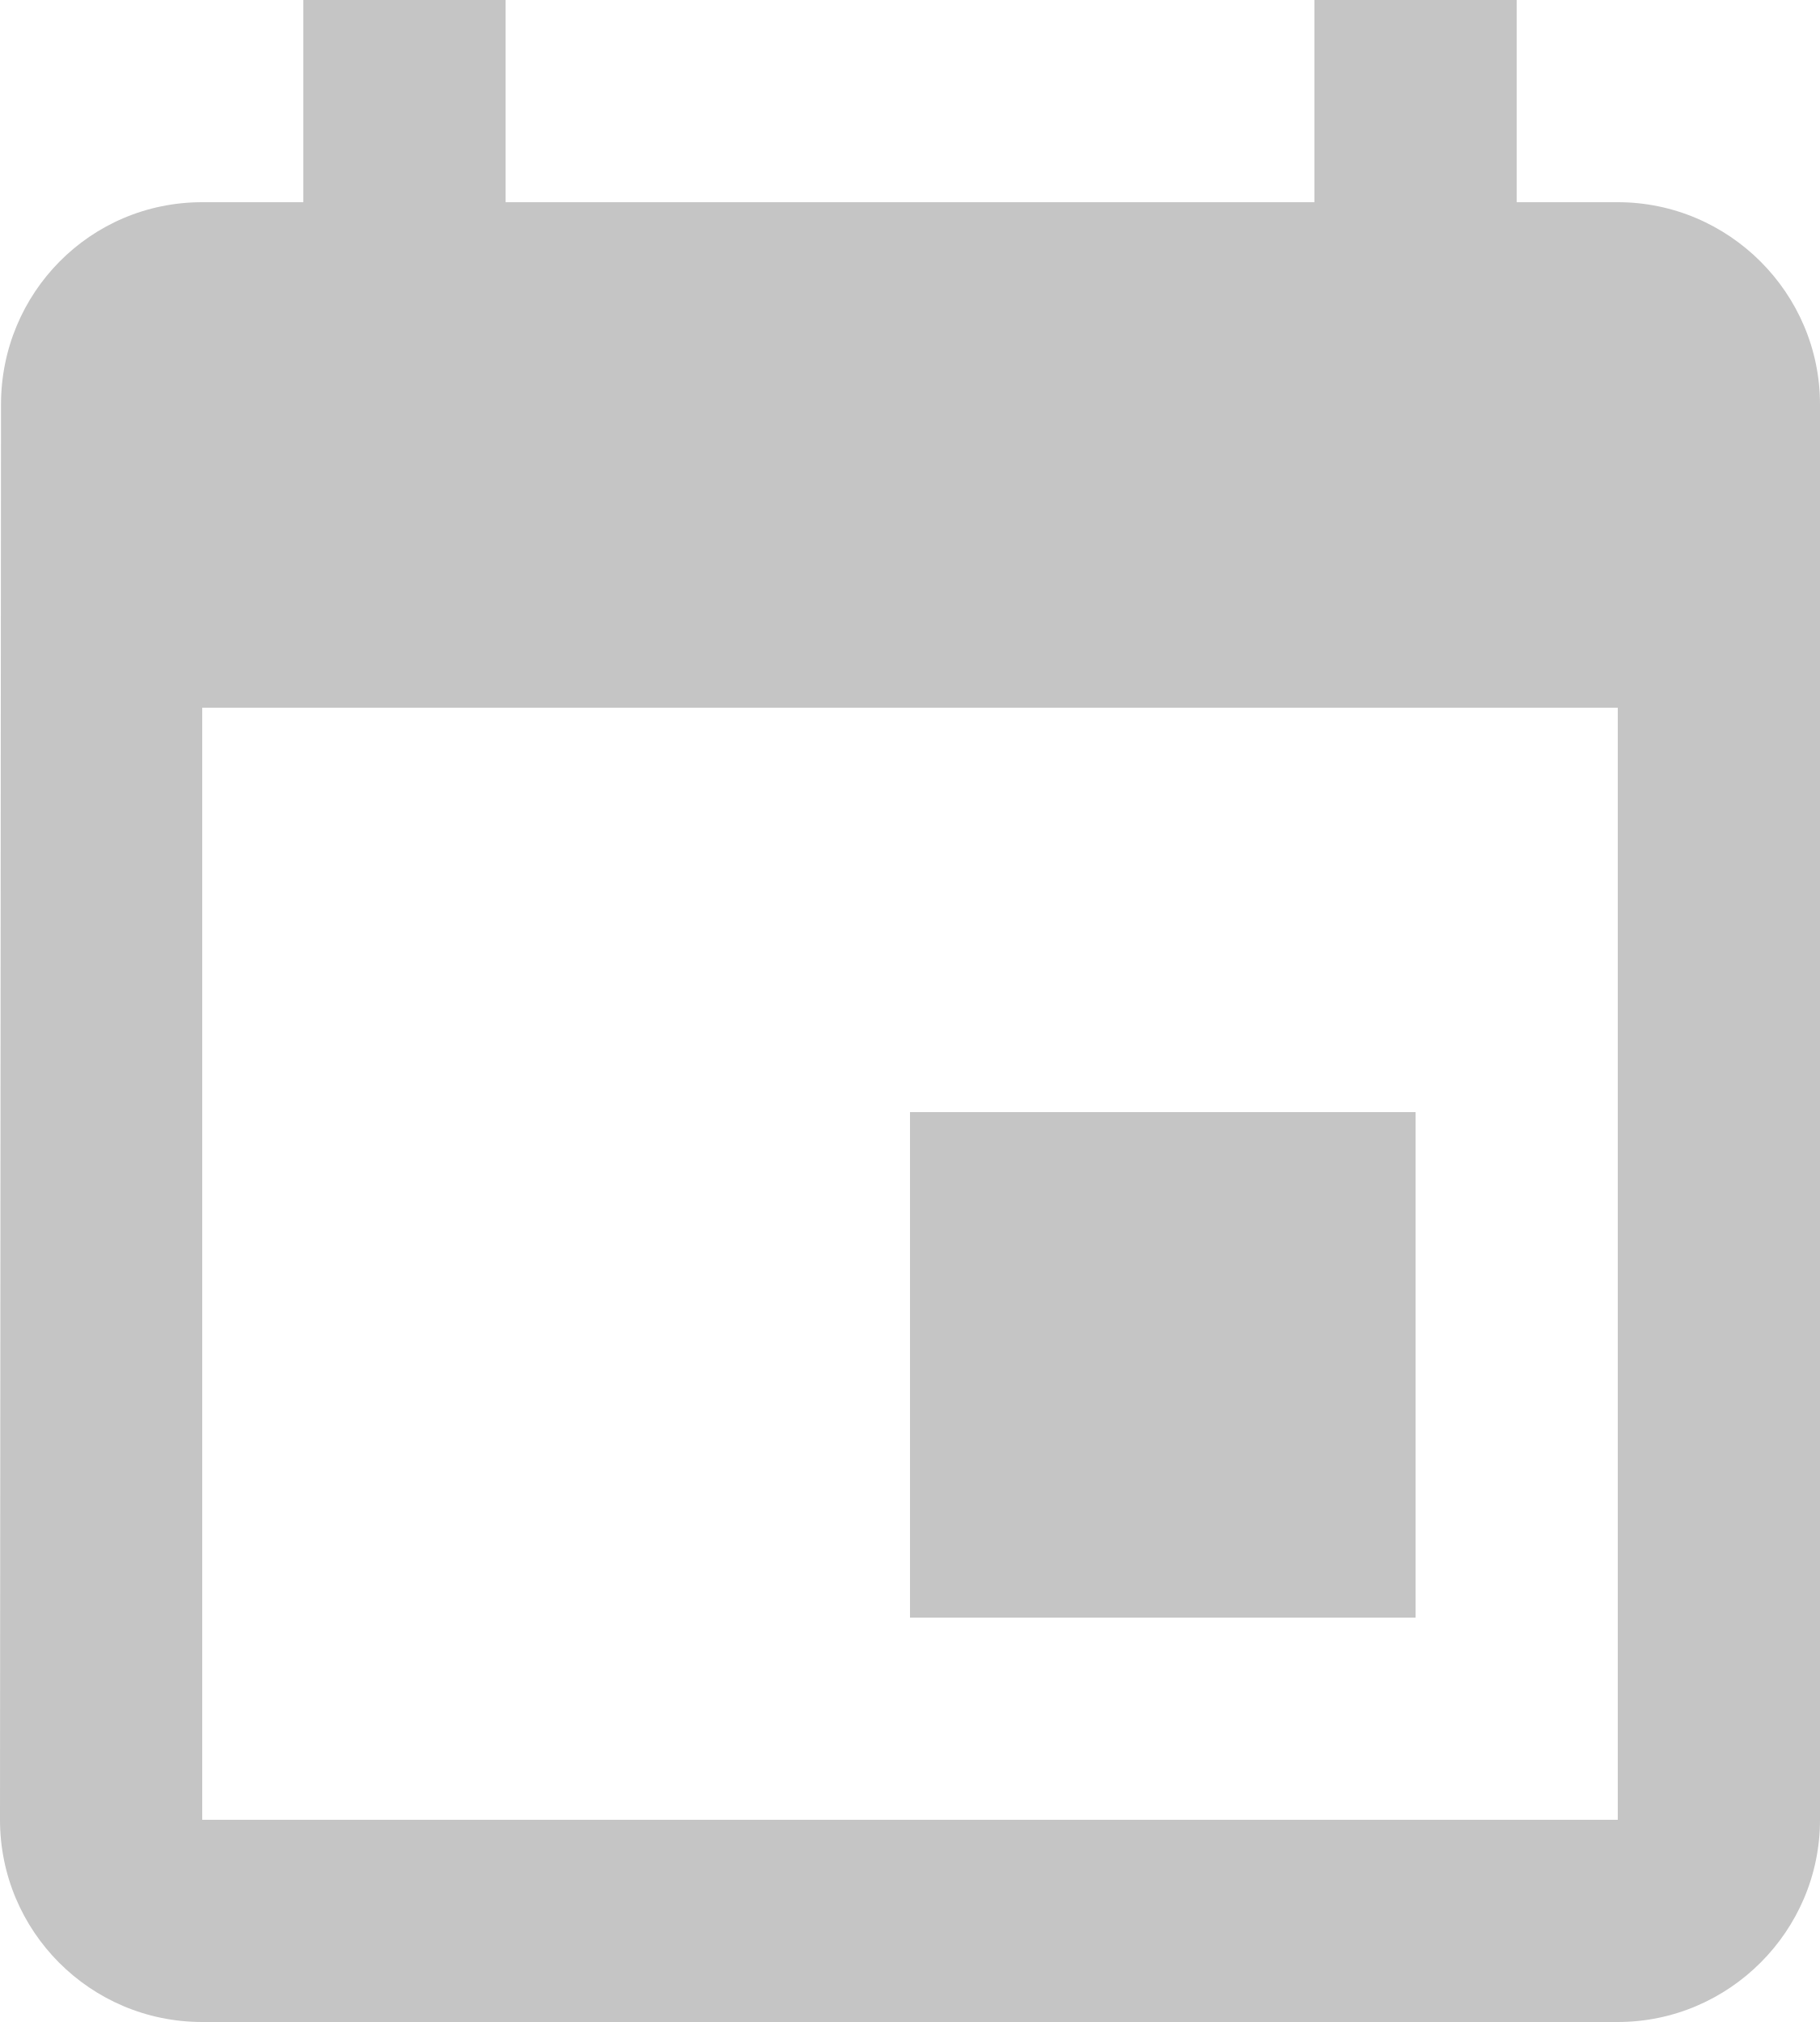
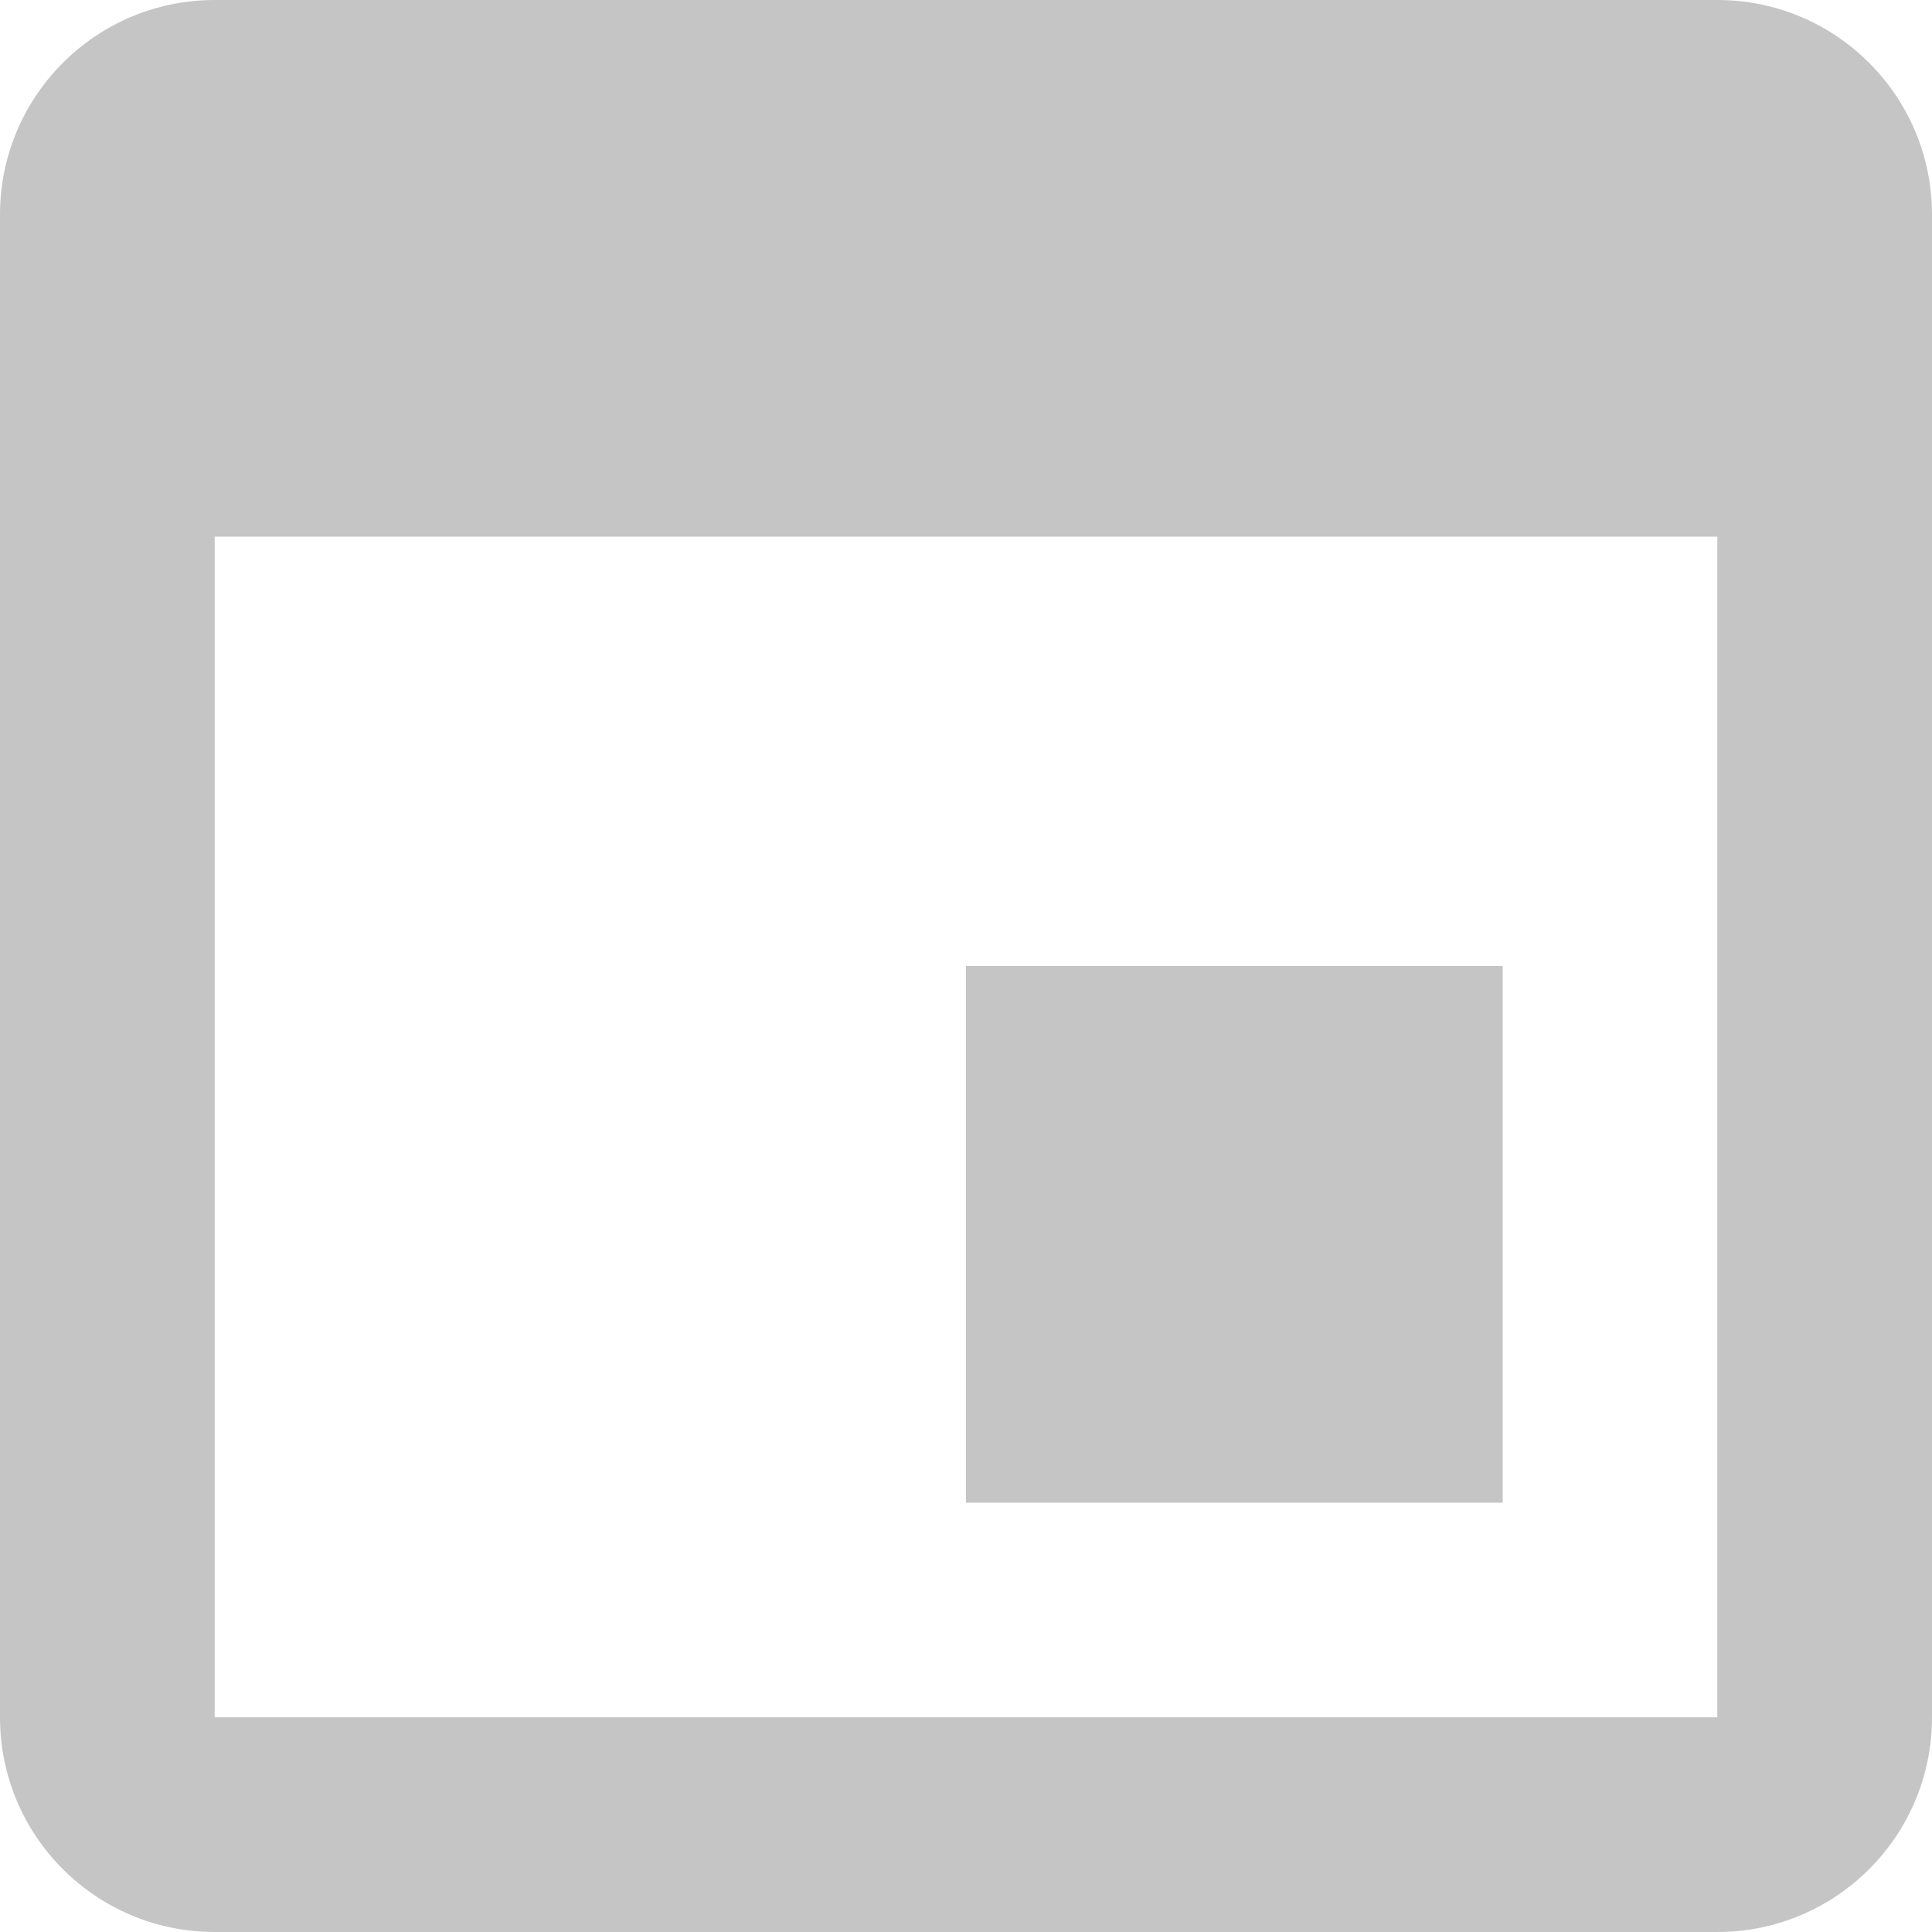
- <svg xmlns="http://www.w3.org/2000/svg" width="18px" height="20px" viewBox="0 0 18 20" version="1.1">
+ <svg xmlns="http://www.w3.org/2000/svg" width="18px" height="18px" viewBox="0 0 18 18" version="1.1">
  <g id="Page-1" stroke="none" stroke-width="1" fill="none" fill-rule="evenodd">
-     <g id="Filter-by-due-date" transform="translate(-20, -18)">
+     <g id="Filter-by-due-date" transform="translate(-20, -20)">
      <g id="filter_due" transform="translate(17, 17)">
        <g id="Icon-24px">
-           <path d="M17,12 L12,12 L12,17 L17,17 L17,12 L17,12 Z M16,1 L16,3 L8,3 L8,1 L6,1 L6,3 L5,3 C3.89,3 3.01,3.9 3.01,5 L3,19 C3,20.1 3.89,21 5,21 L19,21 C20.1,21 21,20.1 21,19 L21,5 C21,3.9 20.1,3 19,3 L18,3 L18,1 L16,1 L16,1 Z M19,19 L5,19 L5,8 L19,8 L19,19 L19,19 Z" id="Shape" fill="#C5C5C5" />
+           <path d="M17,12 L12,12 L12,17 L17,17 L17,12 L17,12 Z M5,3 L19,3 C20.105,3 21,3.895 21,5 L21,19 C21,20.105 20.105,21 19,21 L5,21 C3.895,21 3,20.105 3,19 L3,5 C3,3.895 3.895,3 5,3 Z M19,19 L5,19 L5,8 L19,8 L19,19 L19,19 Z" id="Shape" fill="#C5C5C5" />
          <polygon id="Shape" points="0 0 24 0 24 24 0 24" />
        </g>
      </g>
    </g>
  </g>
</svg>
